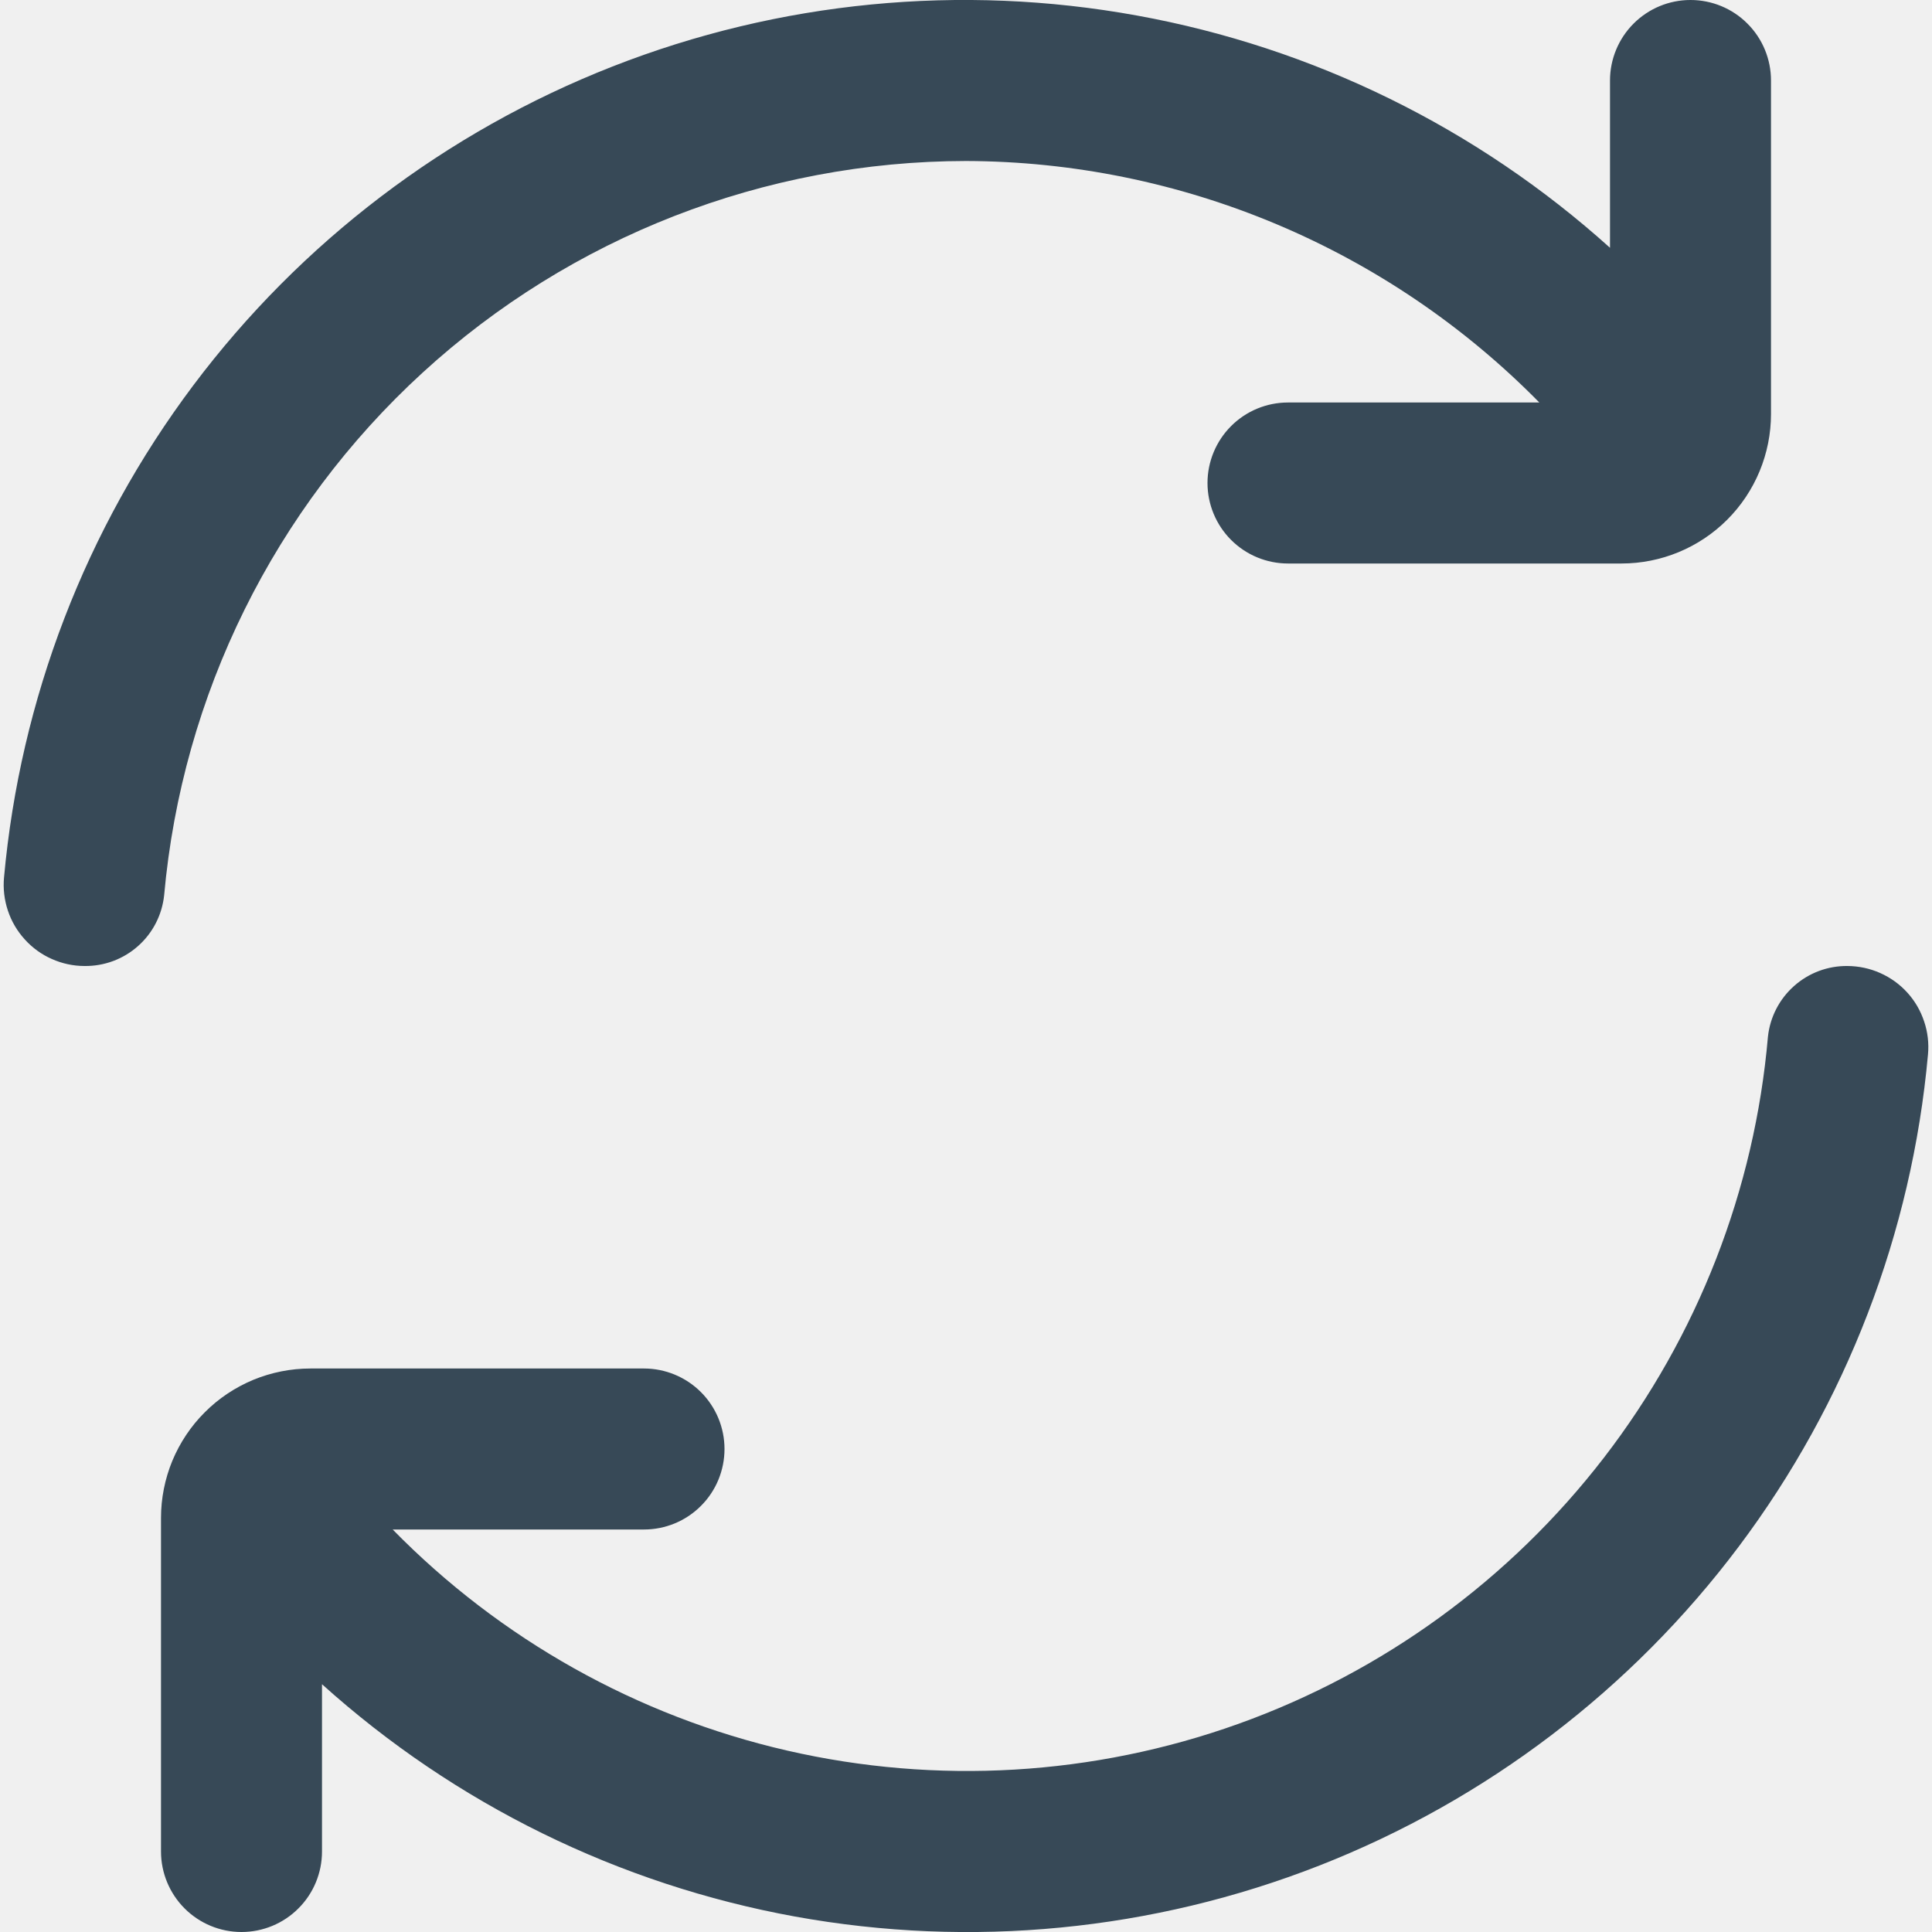
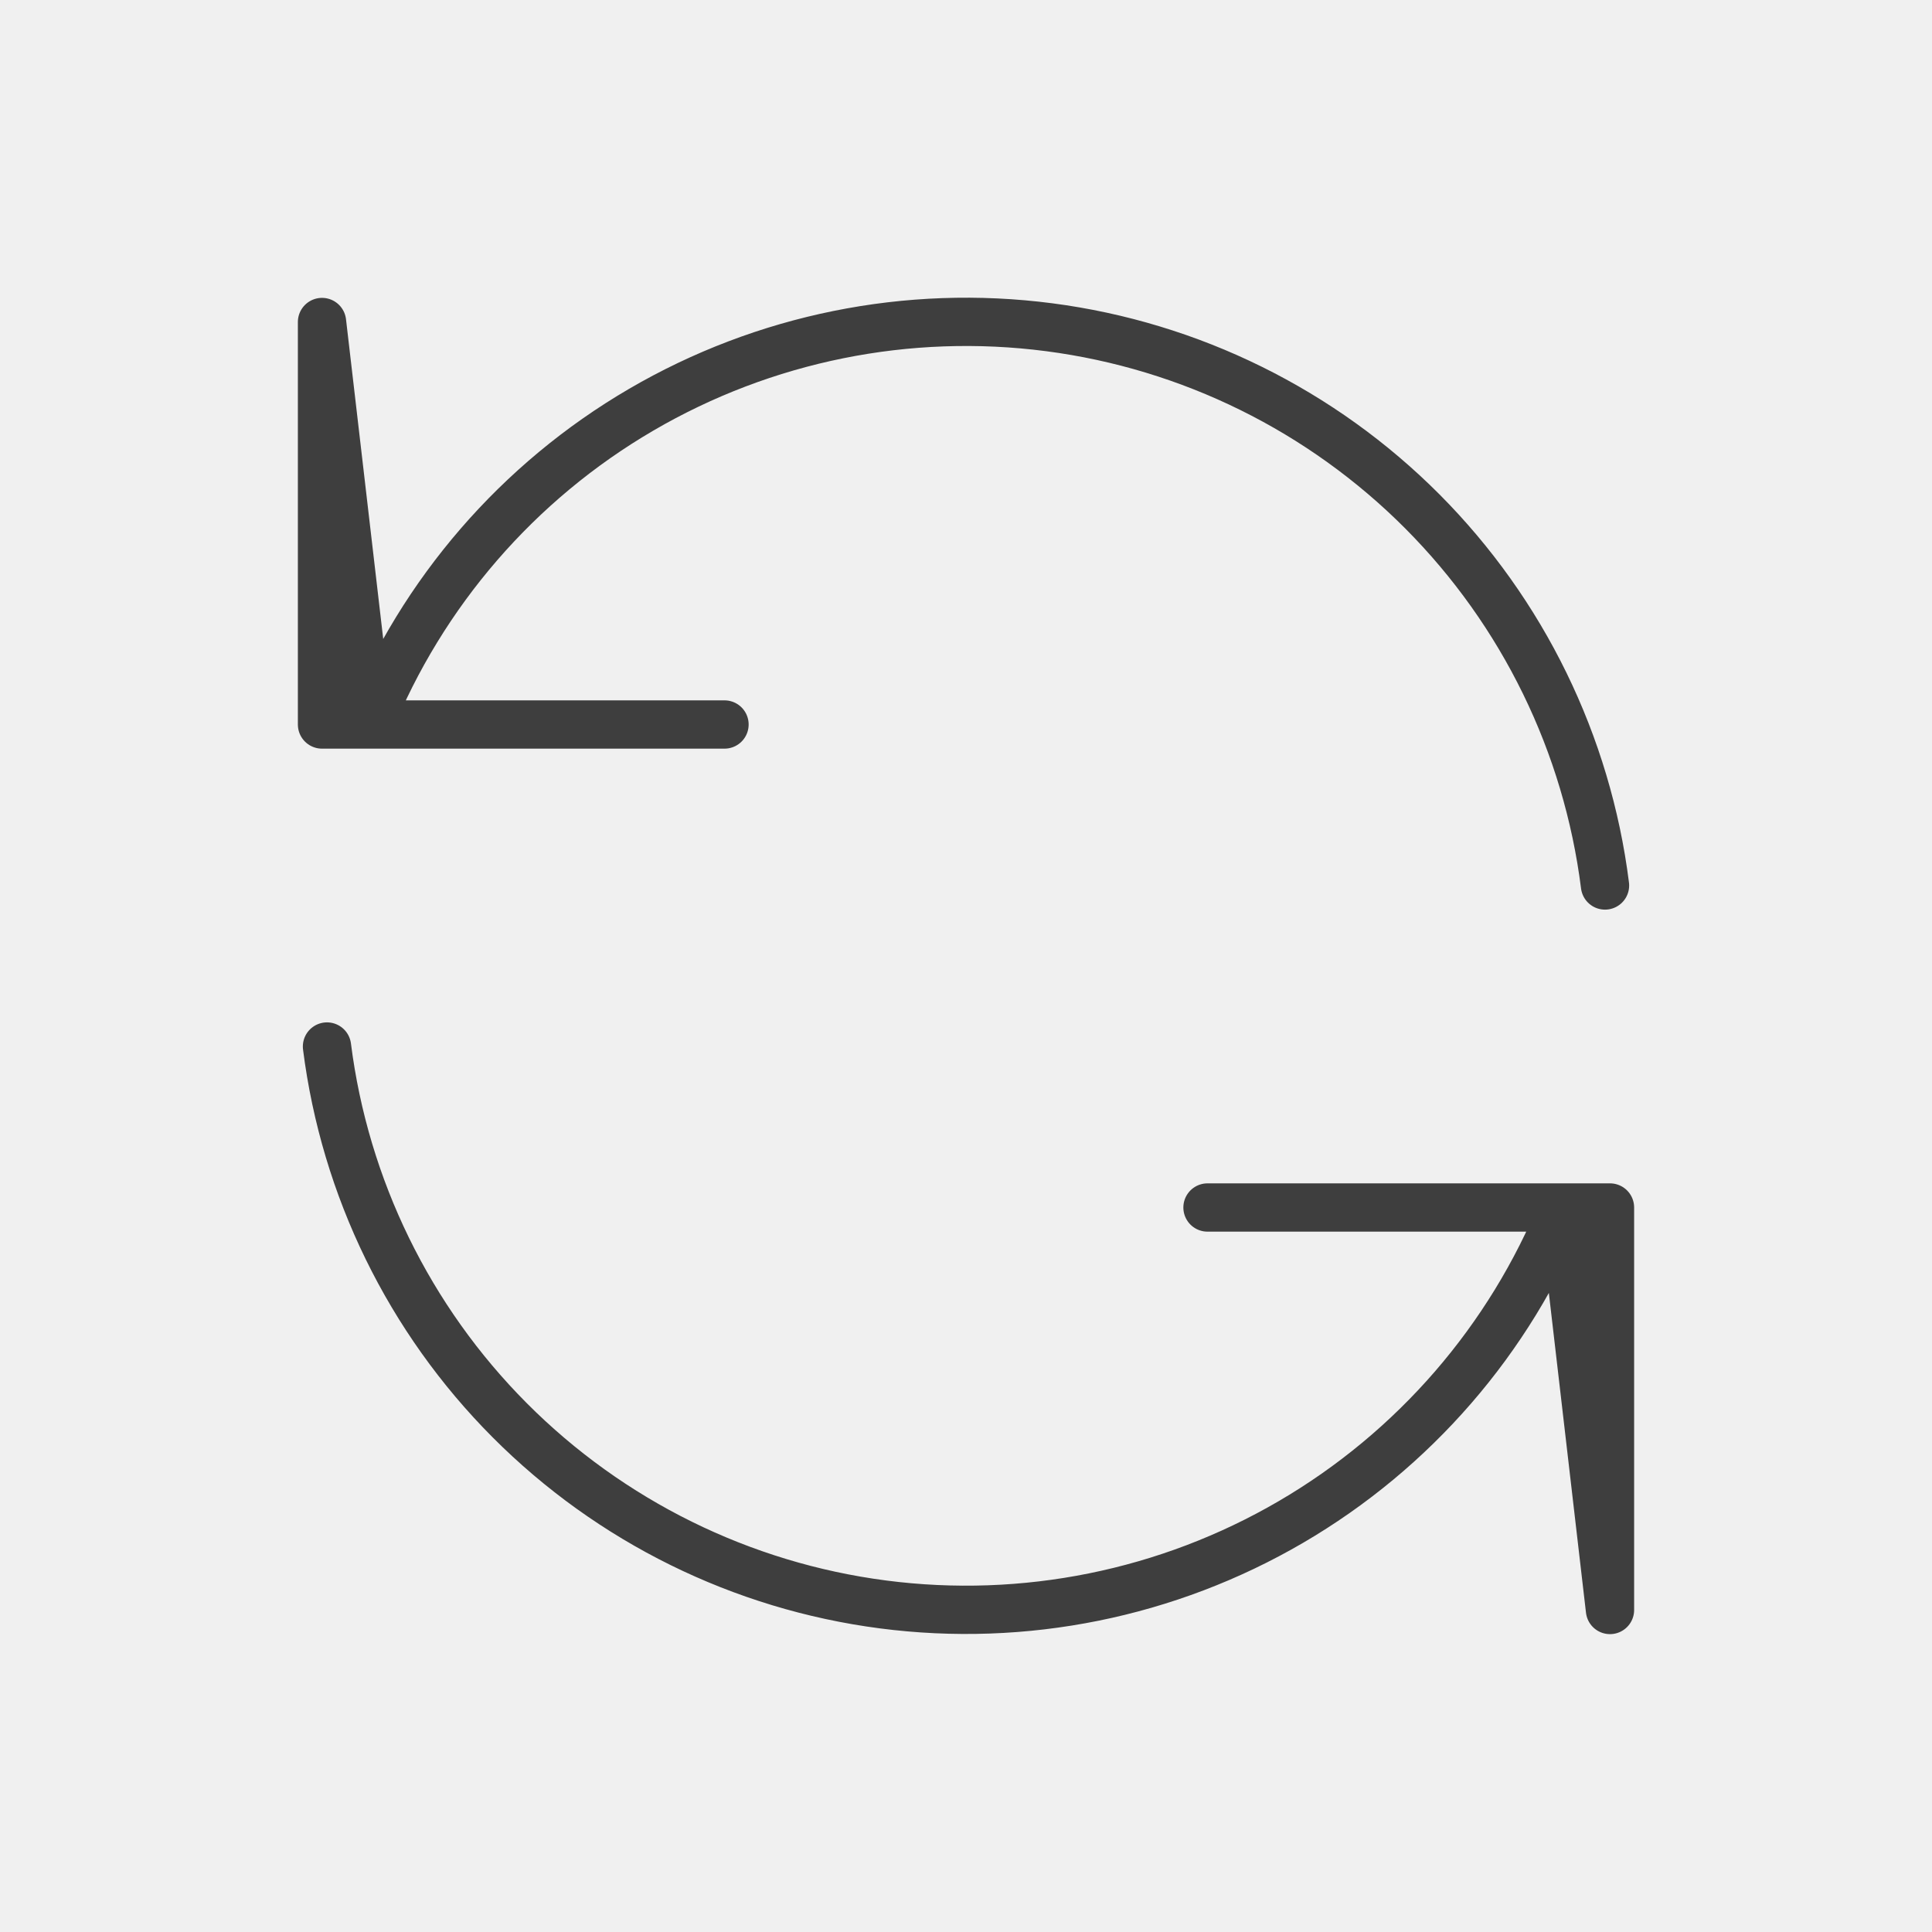
- <svg xmlns="http://www.w3.org/2000/svg" width="24" height="24" viewBox="0 0 24 24" fill="none">
-   <g clip-path="url(#clip0_403_2901)">
-     <path d="M12 2C13.327 2.004 14.639 2.272 15.862 2.787C17.084 3.302 18.192 4.054 19.122 5H16C15.735 5 15.481 5.105 15.293 5.293C15.106 5.48 15 5.735 15 6C15 6.265 15.106 6.52 15.293 6.707C15.481 6.895 15.735 7 16 7H20.143C20.636 7 21.108 6.804 21.456 6.456C21.804 6.108 22 5.635 22 5.143V1C22 0.735 21.895 0.48 21.707 0.293C21.52 0.105 21.265 -2.92115e-05 21 -2.92115e-05C20.735 -2.92115e-05 20.481 0.105 20.293 0.293C20.106 0.48 20 0.735 20 1V3.078C18.347 1.589 16.313 0.59 14.124 0.193C11.936 -0.205 9.68 0.014 7.609 0.826C5.538 1.638 3.734 3.011 2.399 4.79C1.064 6.569 0.251 8.685 0.05 10.9C0.037 11.039 0.054 11.18 0.098 11.312C0.142 11.445 0.214 11.567 0.308 11.67C0.402 11.774 0.516 11.857 0.644 11.913C0.772 11.97 0.91 12 1.05 12C1.295 12.003 1.532 11.915 1.715 11.752C1.898 11.59 2.013 11.365 2.039 11.122C2.262 8.633 3.407 6.317 5.25 4.629C7.093 2.941 9.501 2.003 12 2Z" fill="#374957" />
-     <path d="M22.951 12C22.707 11.997 22.47 12.085 22.287 12.248C22.104 12.41 21.988 12.635 21.962 12.878C21.797 14.781 21.089 16.597 19.923 18.11C18.756 19.623 17.181 20.77 15.382 21.415C13.584 22.059 11.638 22.174 9.777 21.746C7.915 21.318 6.215 20.365 4.878 19H8C8.265 19 8.52 18.895 8.707 18.707C8.895 18.52 9 18.265 9 18C9 17.735 8.895 17.481 8.707 17.293C8.52 17.106 8.265 17 8 17H3.857C3.613 17 3.372 17.048 3.146 17.141C2.921 17.235 2.716 17.371 2.544 17.544C2.371 17.716 2.235 17.921 2.141 18.146C2.048 18.372 2 18.613 2 18.857V23C2 23.265 2.106 23.52 2.293 23.707C2.481 23.895 2.735 24 3 24C3.265 24 3.52 23.895 3.707 23.707C3.895 23.52 4 23.265 4 23V20.922C5.653 22.411 7.688 23.41 9.876 23.808C12.065 24.205 14.32 23.986 16.391 23.174C18.462 22.362 20.266 20.989 21.601 19.21C22.936 17.431 23.75 15.316 23.95 13.1C23.963 12.961 23.947 12.82 23.902 12.688C23.858 12.555 23.787 12.433 23.693 12.33C23.599 12.226 23.484 12.144 23.356 12.087C23.228 12.03 23.09 12.001 22.95 12H22.951Z" fill="#374957" />
+ <svg xmlns="http://www.w3.org/2000/svg" width="40" height="40" viewBox="0 0 40 40" fill="none">
+   <g opacity="0.8">
+     <path d="M7.637 15H6.667V6.667L7.637 15ZM7.637 15C8.743 12.264 10.726 9.971 13.275 8.483C15.824 6.995 18.795 6.394 21.722 6.775C24.648 7.156 27.366 8.498 29.449 10.589C31.532 12.681 32.861 15.405 33.23 18.333M7.637 15H15M32.365 25H33.333V33.333L32.365 25ZM32.365 25C31.257 27.735 29.273 30.025 26.725 31.512C24.176 32.999 21.206 33.599 18.28 33.218C15.354 32.837 12.637 31.496 10.554 29.406C8.471 27.316 7.141 24.594 6.77 21.667M32.365 25H25" stroke="#121212" stroke-linecap="round" stroke-linejoin="round" />
  </g>
-   <defs>
-     <clipPath id="clip0_403_2901">
-       <rect width="24" height="24" fill="white" />
-     </clipPath>
-   </defs>
</svg>
